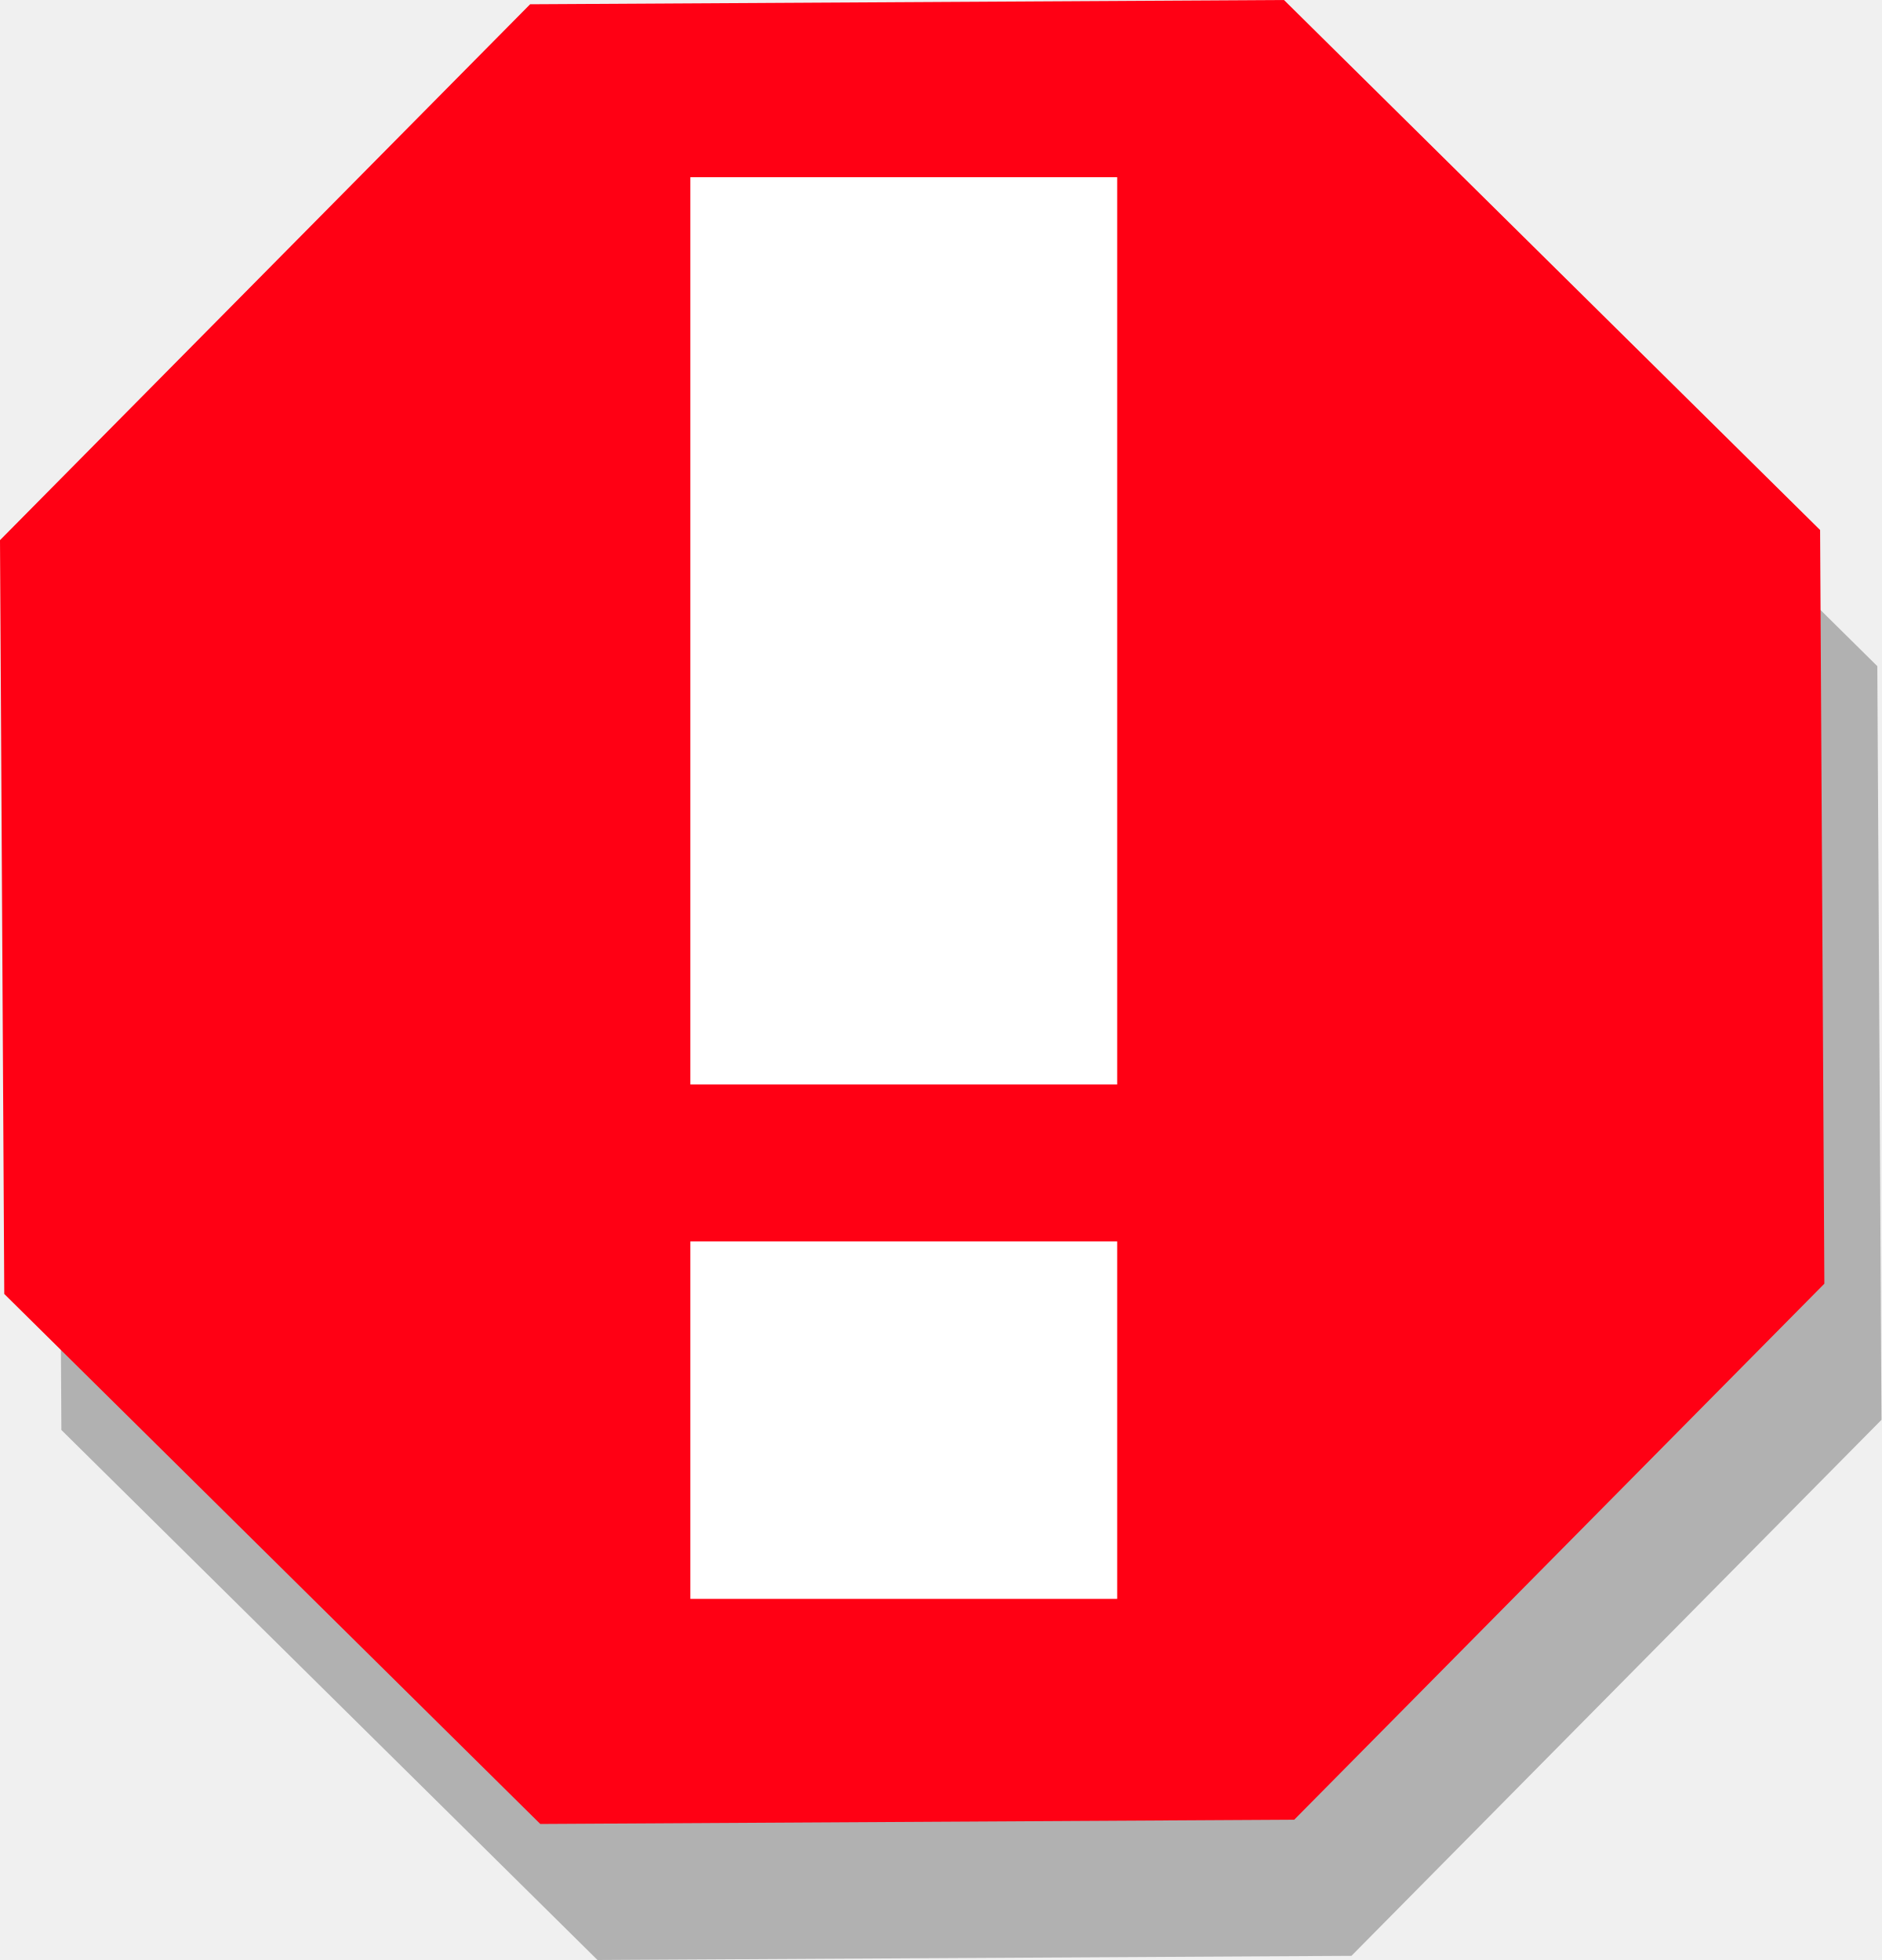
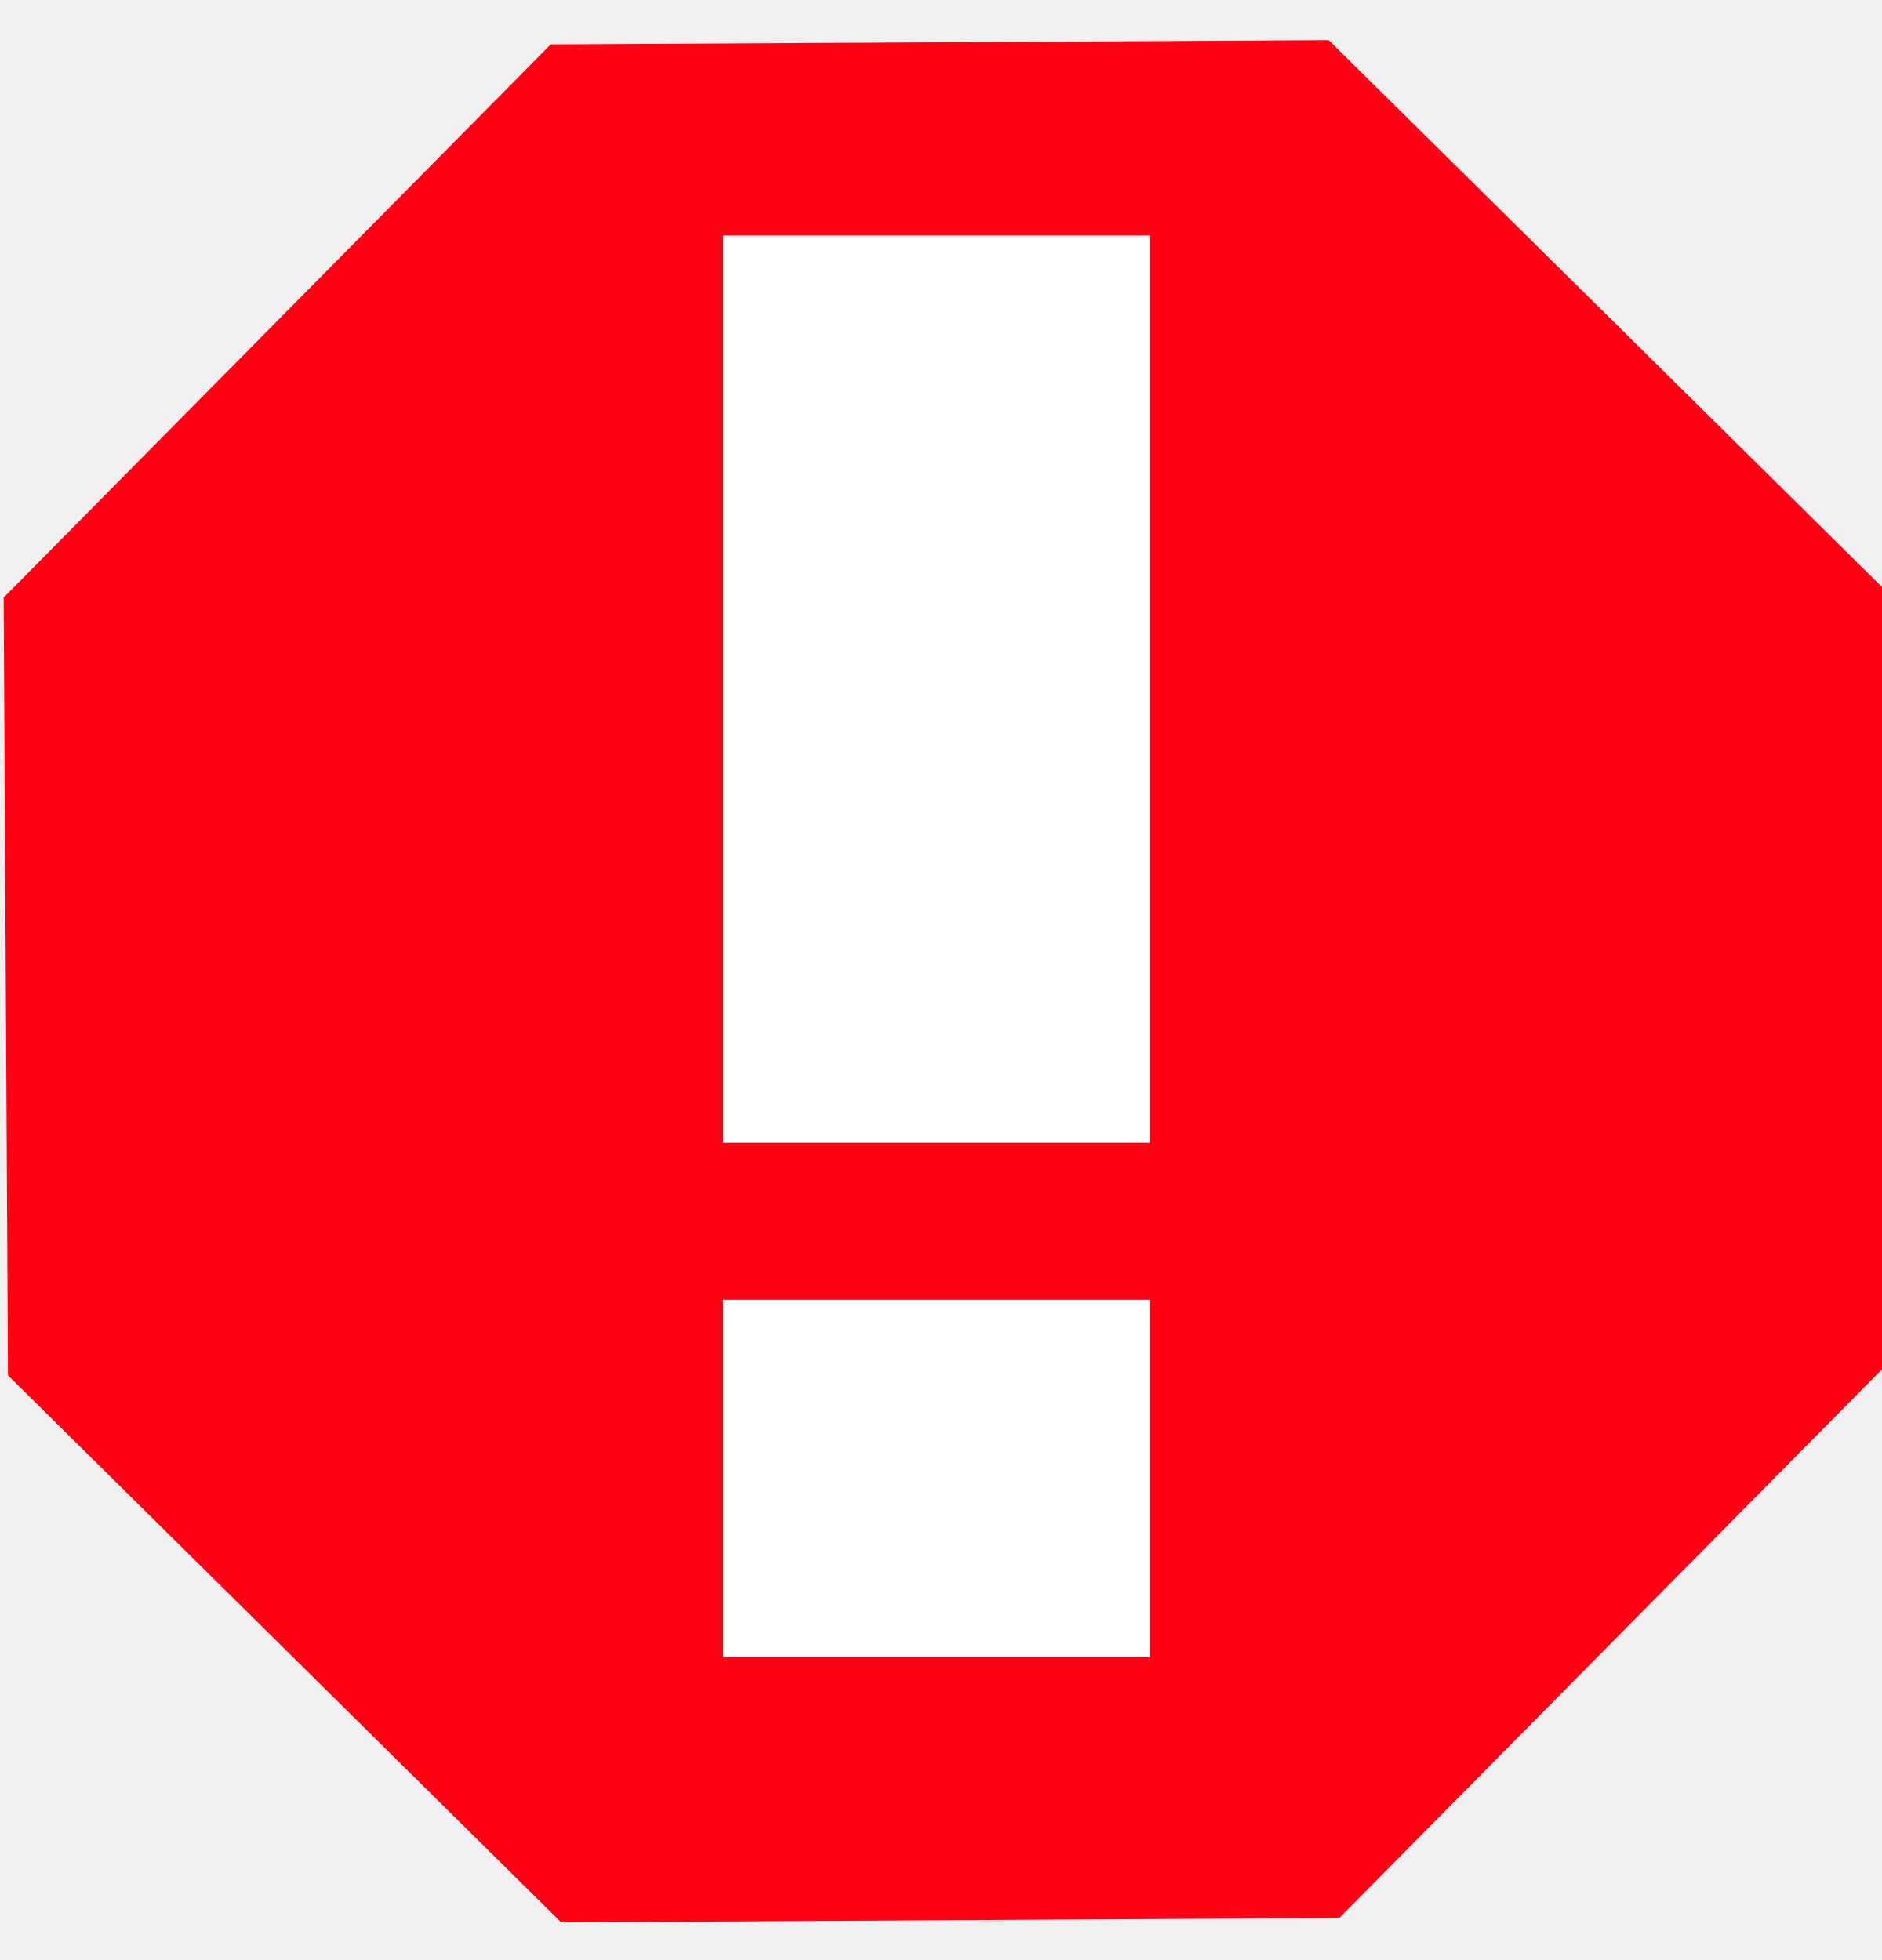
- <svg xmlns="http://www.w3.org/2000/svg" version="1.1" x="0px" y="0px" viewBox="0 0 18.544 19.322" enable-background="new 0 0 12 12" xml:space="preserve" id="svg2" width="18.544" height="19.322">
+ <svg xmlns="http://www.w3.org/2000/svg" height="19.322" width="18.544" id="svg2" xml:space="preserve" enable-background="new 0 0 12 12" viewBox="0 0 18.544 19.322" y="0px" x="0px" version="1.1">
  <defs id="defs33" />
-   <path style="opacity:1;fill:#949494;fill-opacity:0.679;stroke:none;stroke-width:1;stroke-linecap:butt;stroke-linejoin:round;stroke-miterlimit:4;stroke-dasharray:none;stroke-dashoffset:0;stroke-opacity:1" d="M 18.544,13.997 13.32,19.281 5.889,19.322 0.605,14.097 0.564,6.667 5.789,1.383 13.219,1.342 18.503,6.567 Z" id="path4148-4" />
-   <g id="guides" transform="translate(-0.1810162,6.161596)" />
-   <path style="opacity:1;fill:#ff0014;fill-opacity:1;stroke:none;stroke-width:1;stroke-linecap:butt;stroke-linejoin:round;stroke-miterlimit:4;stroke-dasharray:none;stroke-dashoffset:0;stroke-opacity:1" d="M 17.981,12.655 12.756,17.939 5.325,17.981 0.042,12.756 0,5.325 5.225,0.042 12.655,0 17.939,5.225 Z" id="path4148" />
-   <path style="fill:#ffffff;fill-opacity:1;fill-rule:evenodd;stroke:none;stroke-width:1px;stroke-linecap:butt;stroke-linejoin:miter;stroke-opacity:1" d="m 6.804,1.747 4.207,0 0,8.944 -4.207,0 z" id="path4186" />
-   <path style="fill:#ffffff;fill-opacity:1;fill-rule:evenodd;stroke:none;stroke-width:1px;stroke-linecap:butt;stroke-linejoin:miter;stroke-opacity:1" d="m 6.804,12.238 4.207,0 0,3.524 -4.207,0 z" id="path4186-7" />
+   <g transform="translate(-0.1810162,6.161596)" id="guides" />
+   <path id="path4148" d="M 18.592,13.456 13.2,18.908 5.531,18.951 0.079,13.559 0.036,5.891 5.428,0.438 13.096,0.396 18.549,5.787 Z" style="opacity:1;fill:#ff0014;fill-opacity:1;stroke:none;stroke-width:1;stroke-linecap:butt;stroke-linejoin:round;stroke-miterlimit:4;stroke-dasharray:none;stroke-dashoffset:0;stroke-opacity:1" />
+   <path id="path4186" d="m 7.127,2.322 4.207,0 0,8.944 -4.207,0 z" style="fill:#ffffff;fill-opacity:1;fill-rule:evenodd;stroke:none;stroke-width:1px;stroke-linecap:butt;stroke-linejoin:miter;stroke-opacity:1" />
+   <path id="path4186-7" d="m 7.127,12.813 4.207,0 0,3.524 -4.207,0 z" style="fill:#ffffff;fill-opacity:1;fill-rule:evenodd;stroke:none;stroke-width:1px;stroke-linecap:butt;stroke-linejoin:miter;stroke-opacity:1" />
</svg>
